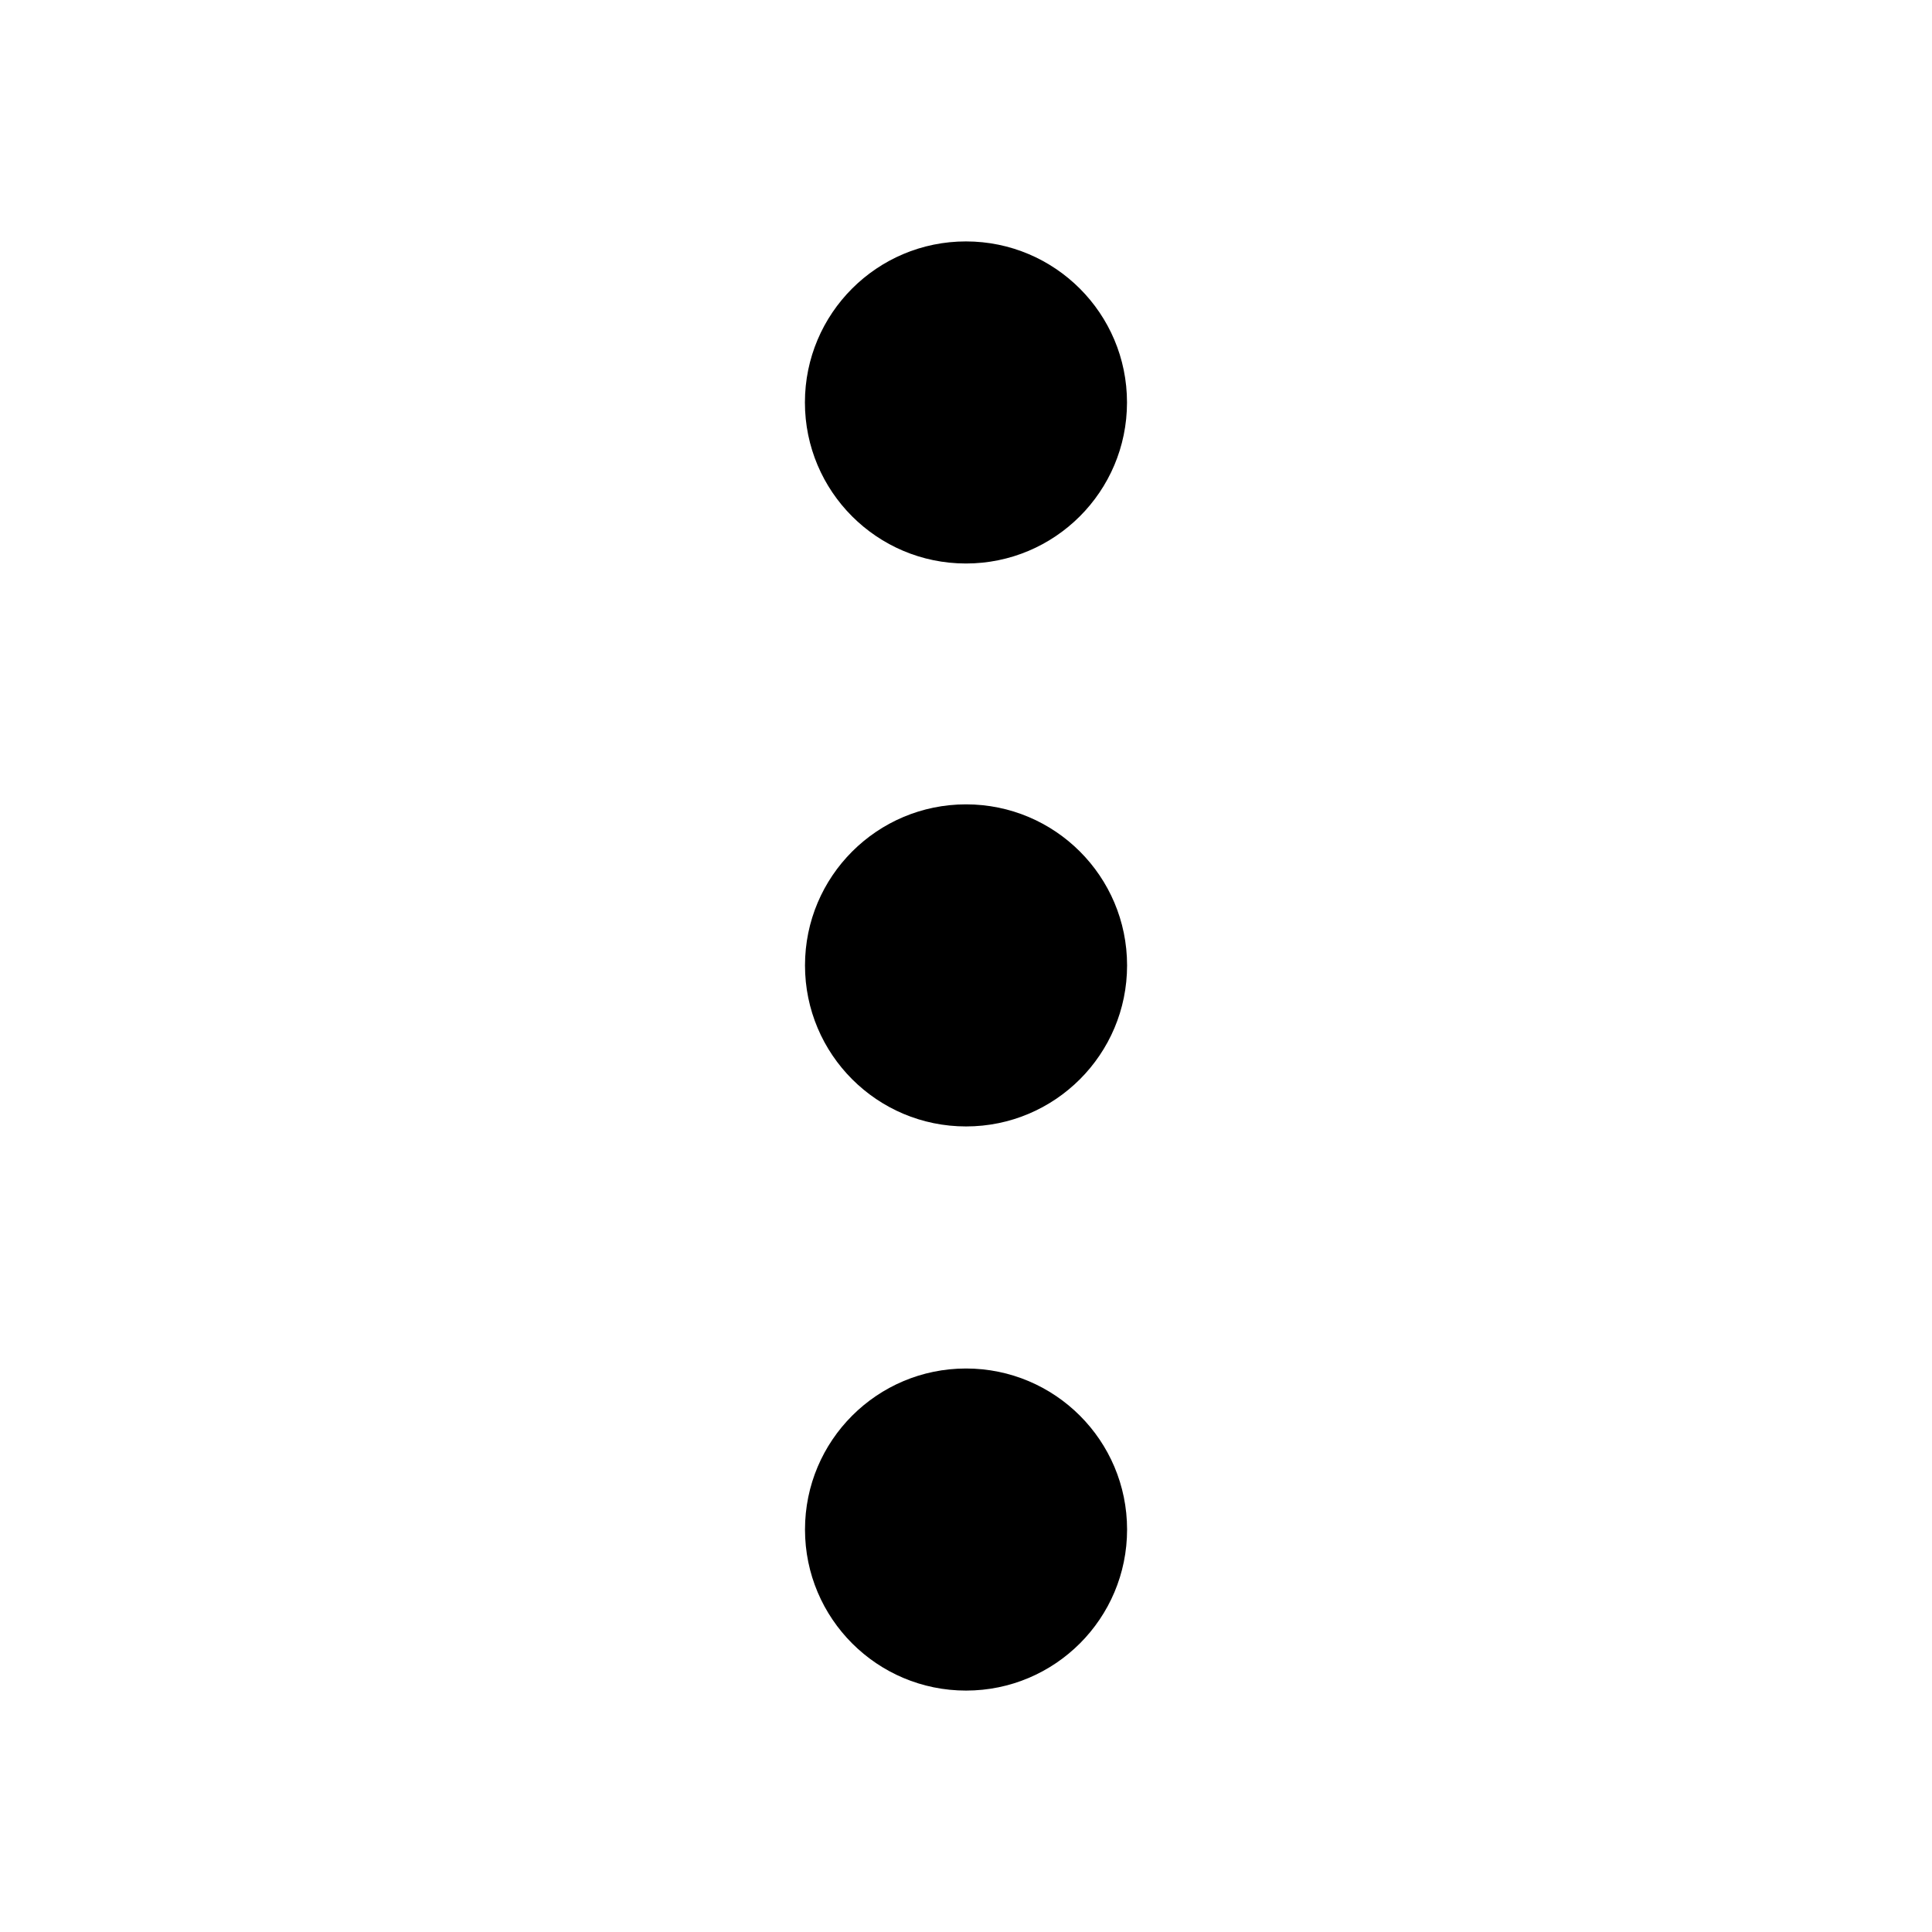
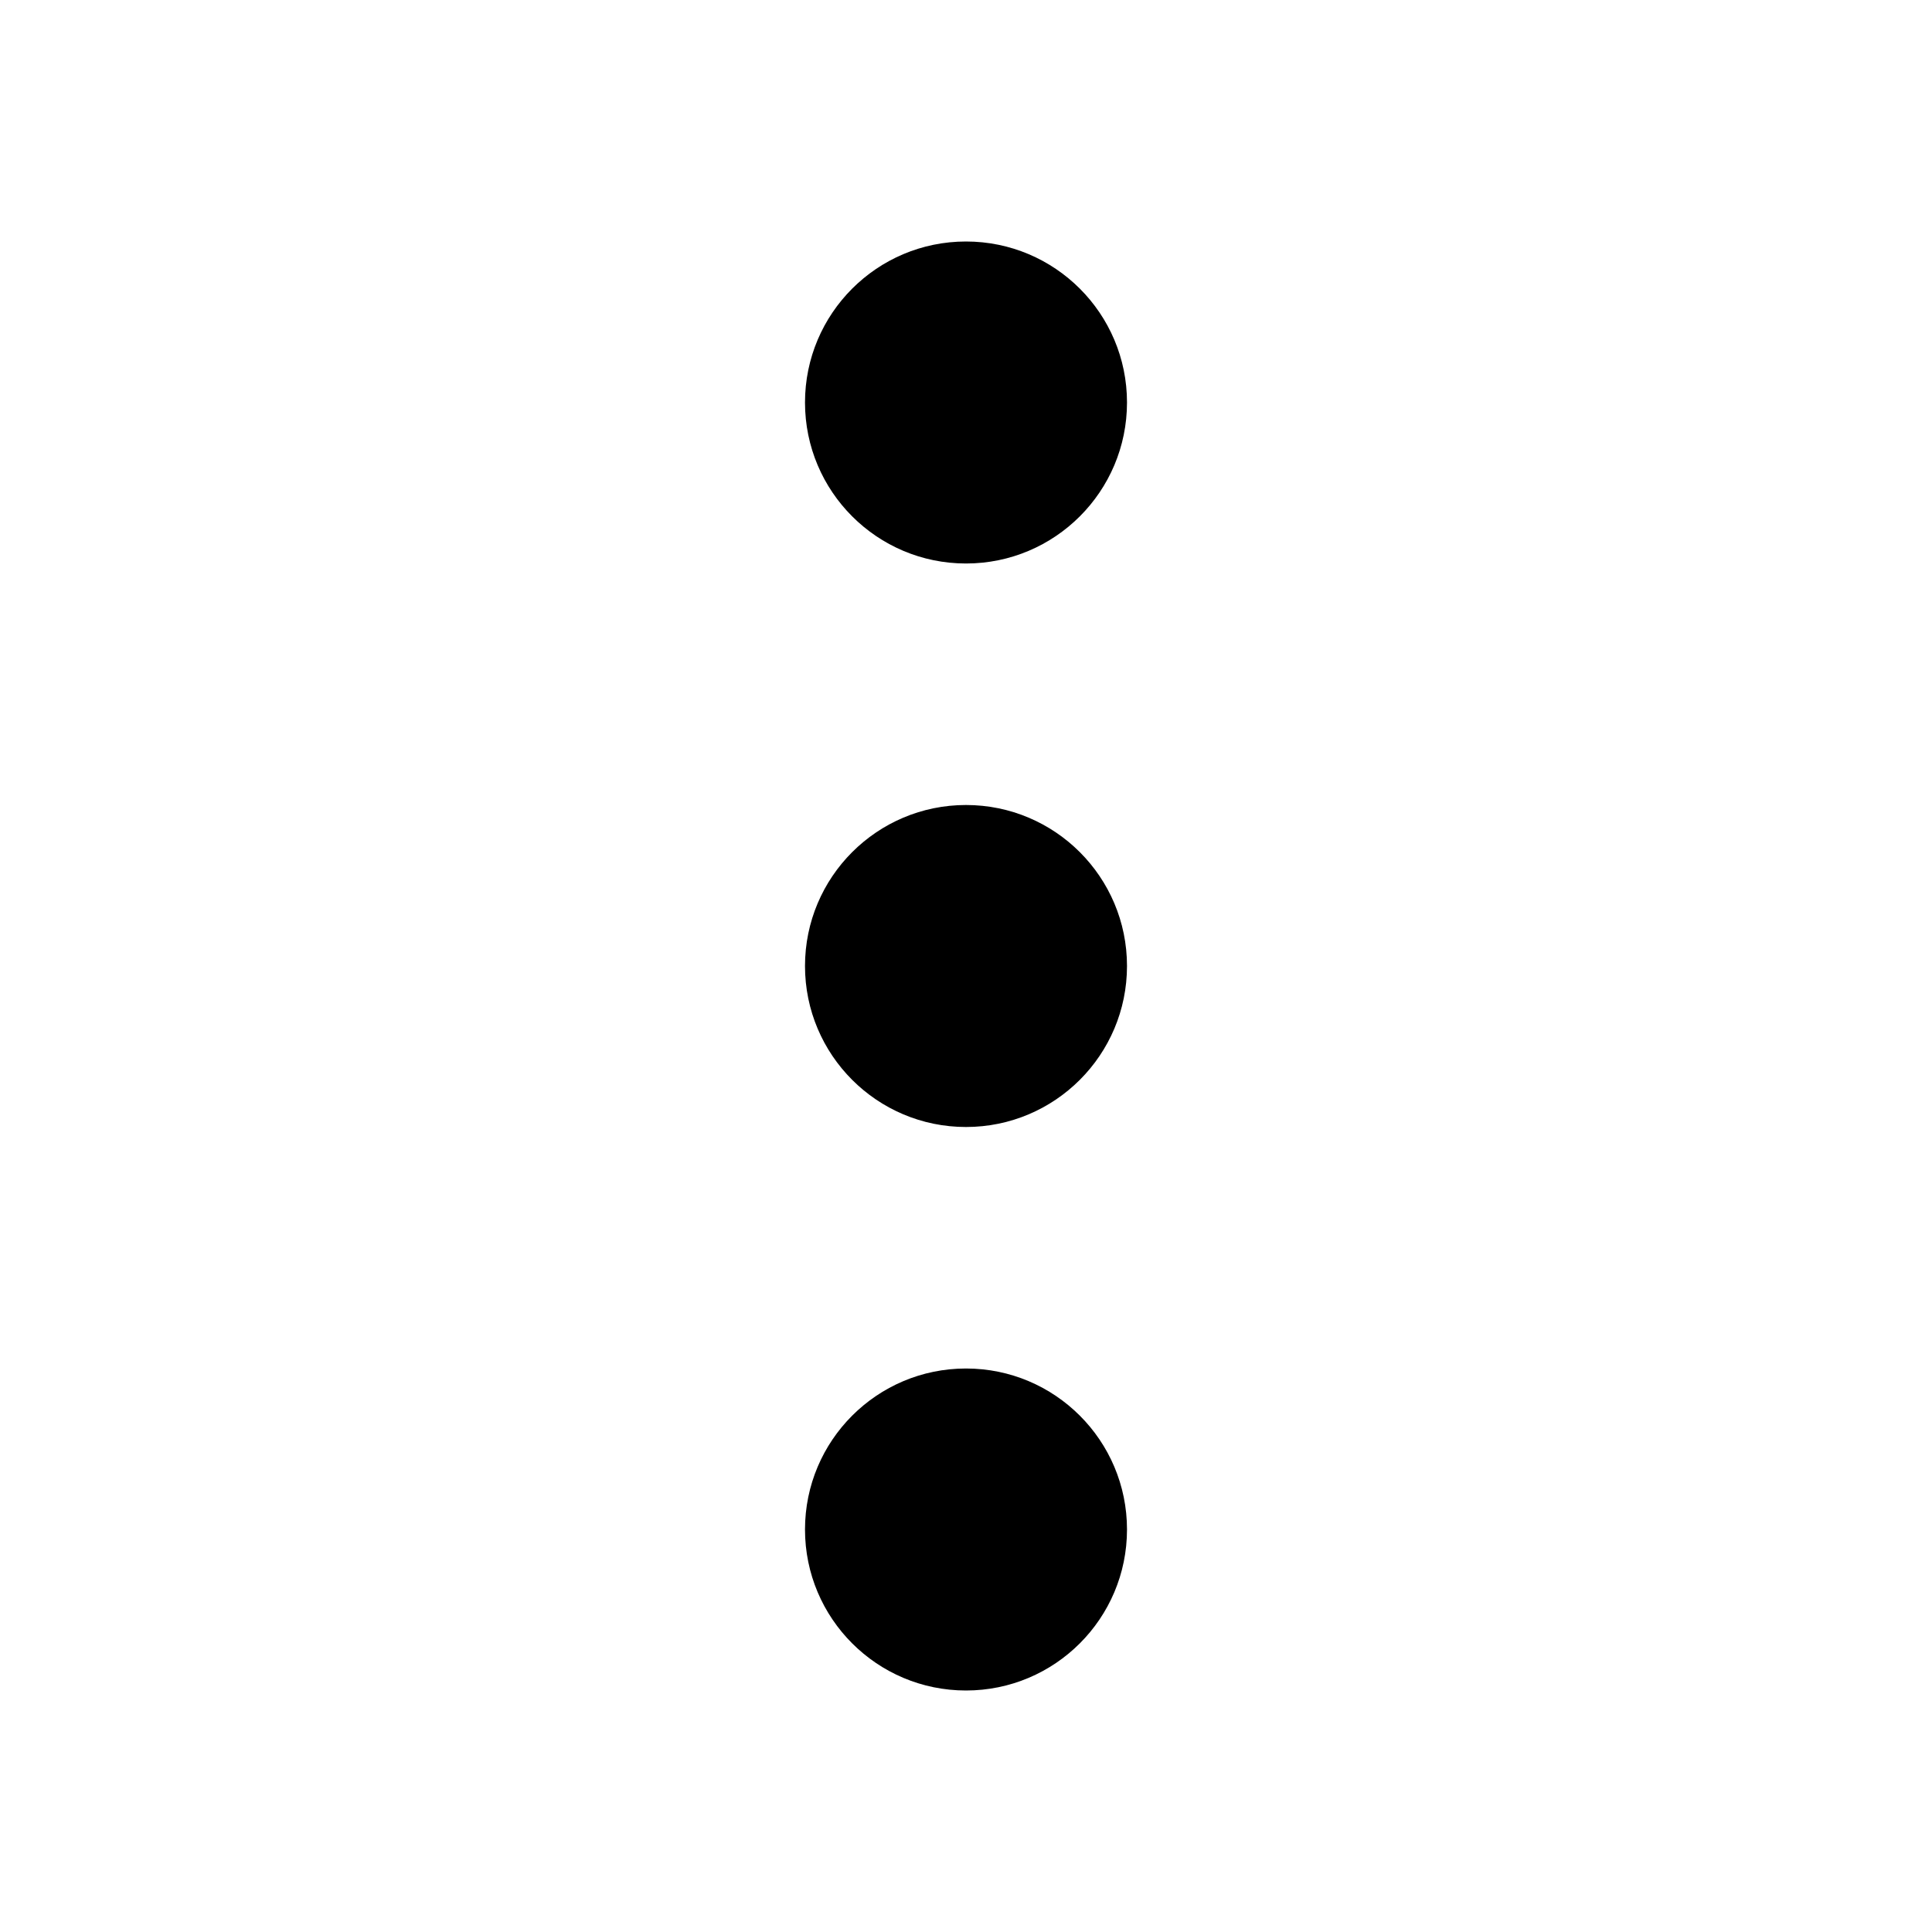
- <svg xmlns="http://www.w3.org/2000/svg" viewBox="-10 -3 24 24">
-   <path d="M4 2a2 2 0 11-4.001-.001A2 2 0 014 2zM2 6.992a2 2 0 10.001 4.001A2 2 0 002 6.992zM2 14a2 2 0 10.001 4.001A2 2 0 002 14z" />
+ <svg xmlns="http://www.w3.org/2000/svg" viewBox="0 0 24 24">
+   <path d="M14 5a2 2 0 11-4 0 2 2 0 014 0zm-2 5a2 2 0 100 4 2 2 0 000-4zm0 7a2 2 0 100 4 2 2 0 000-4z" fill="#000" fill-rule="nonzero" />
</svg>
